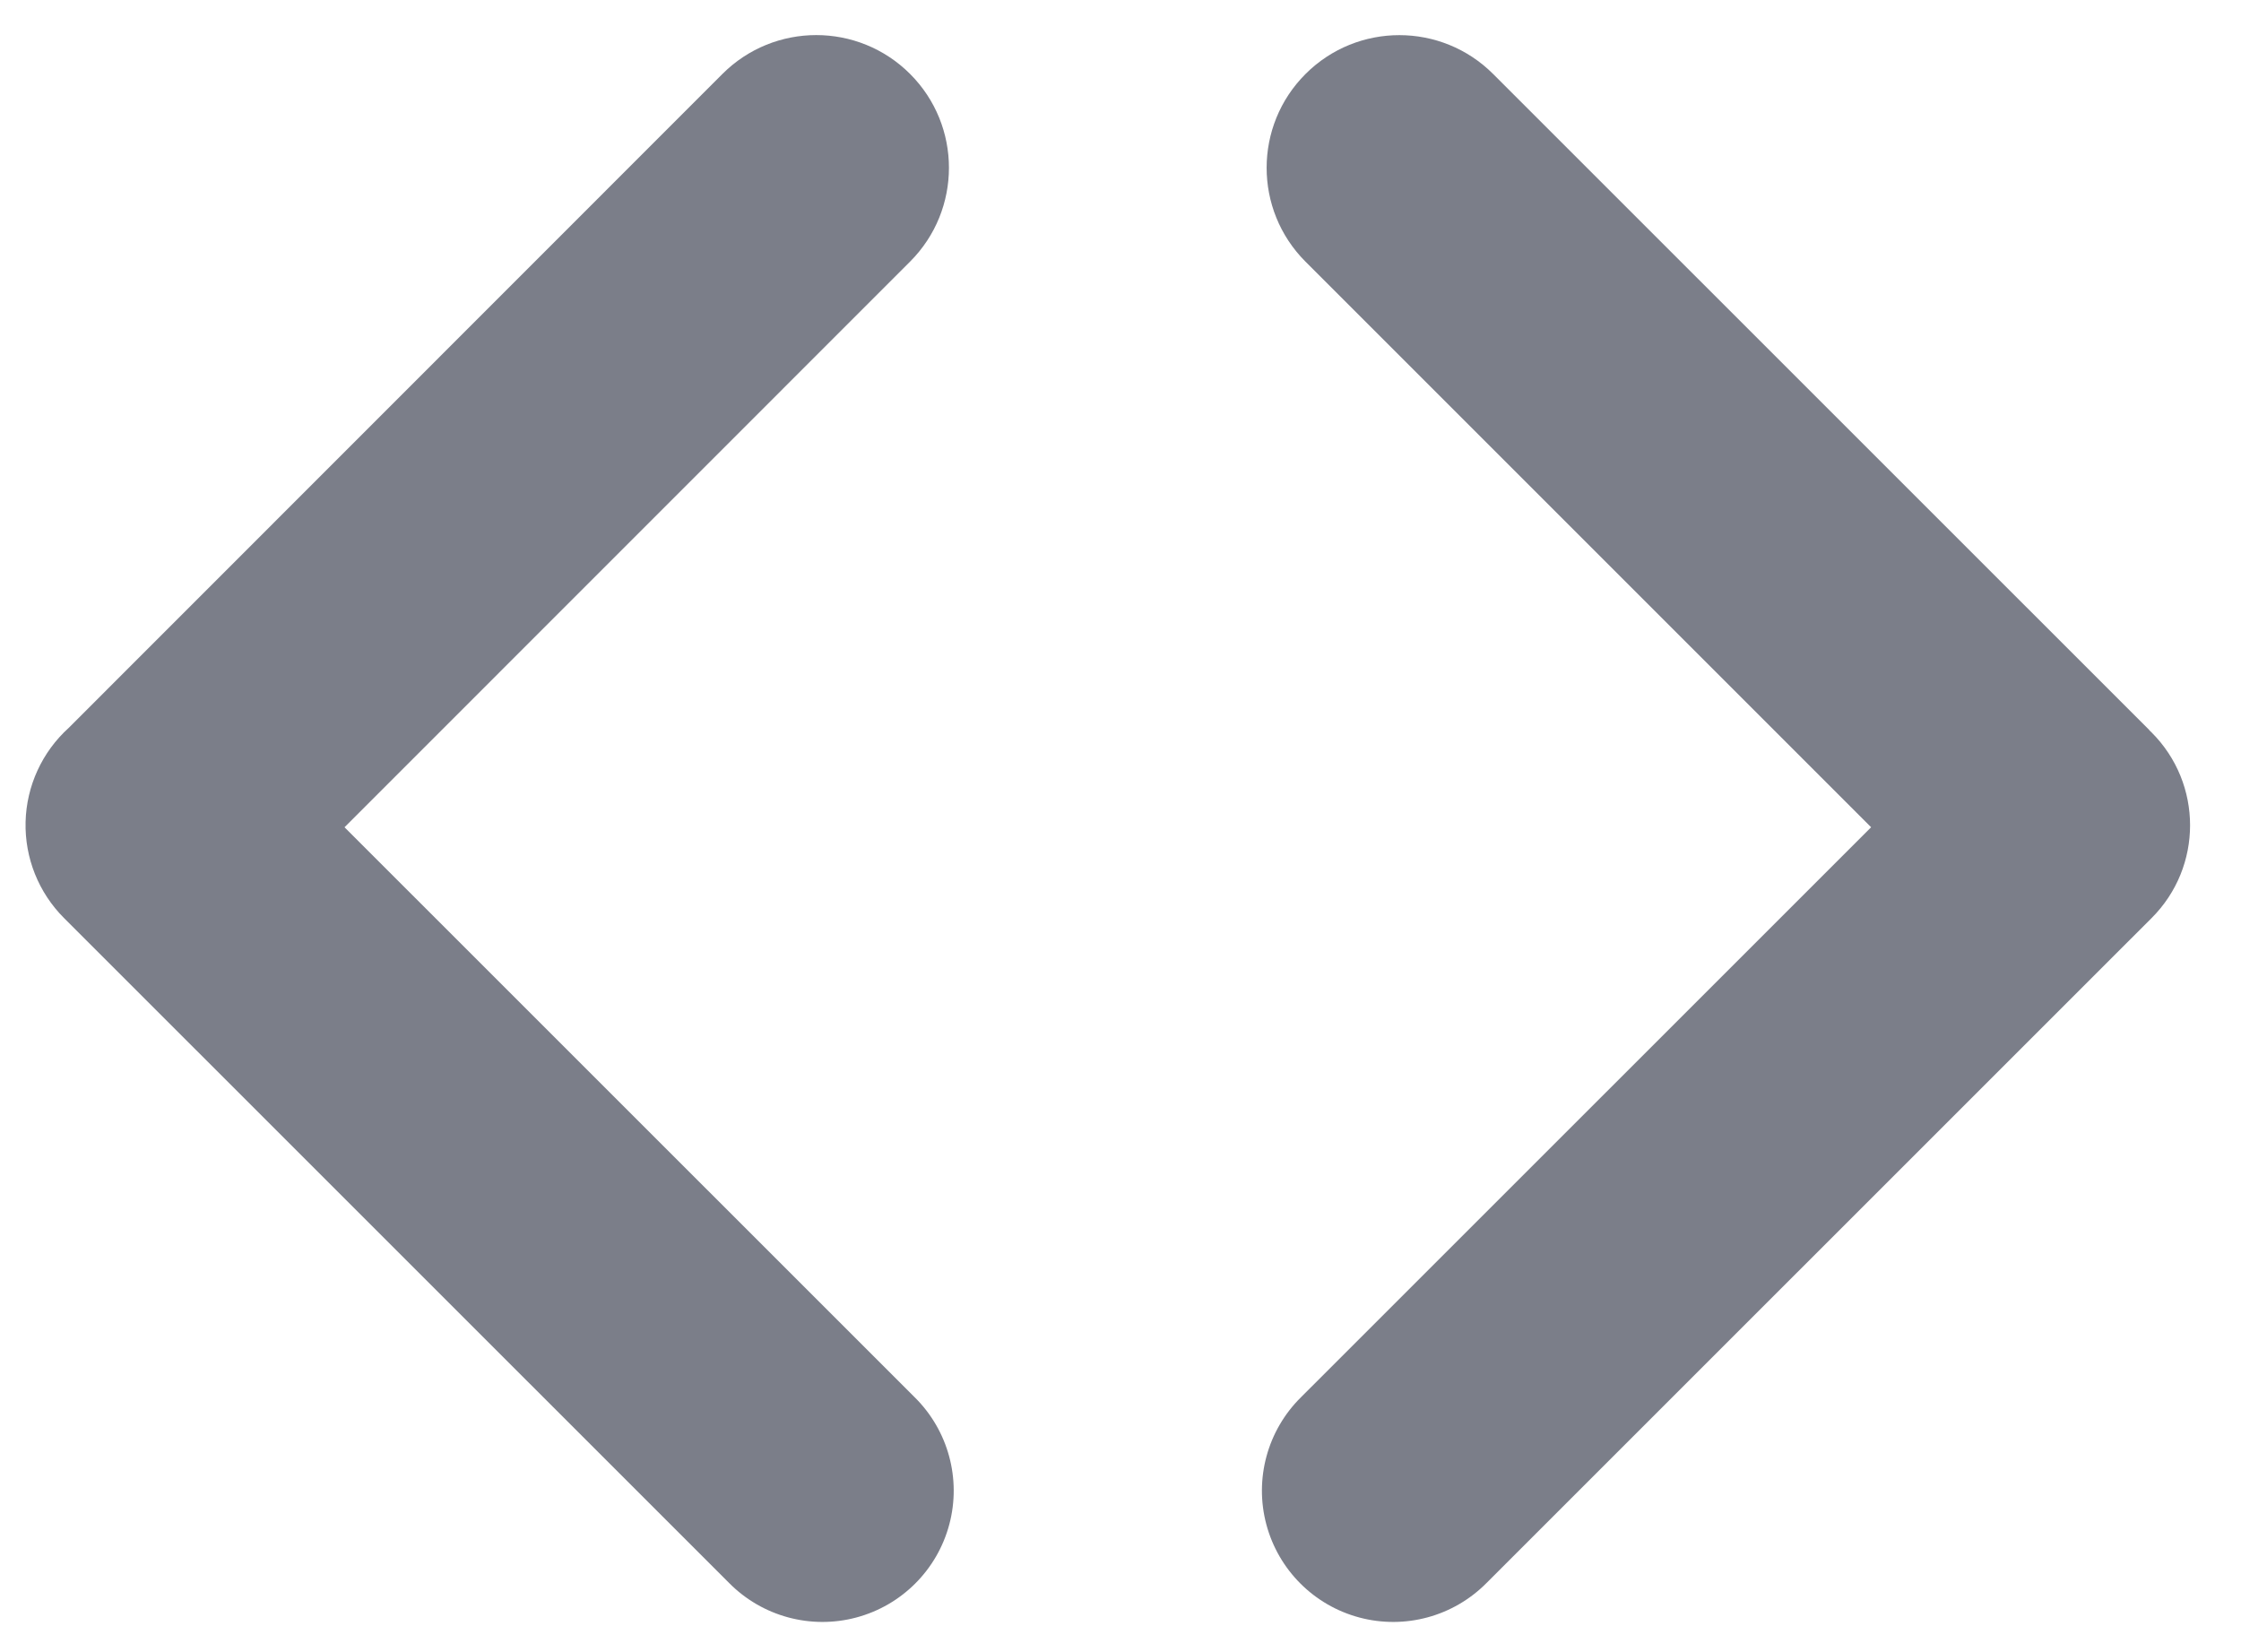
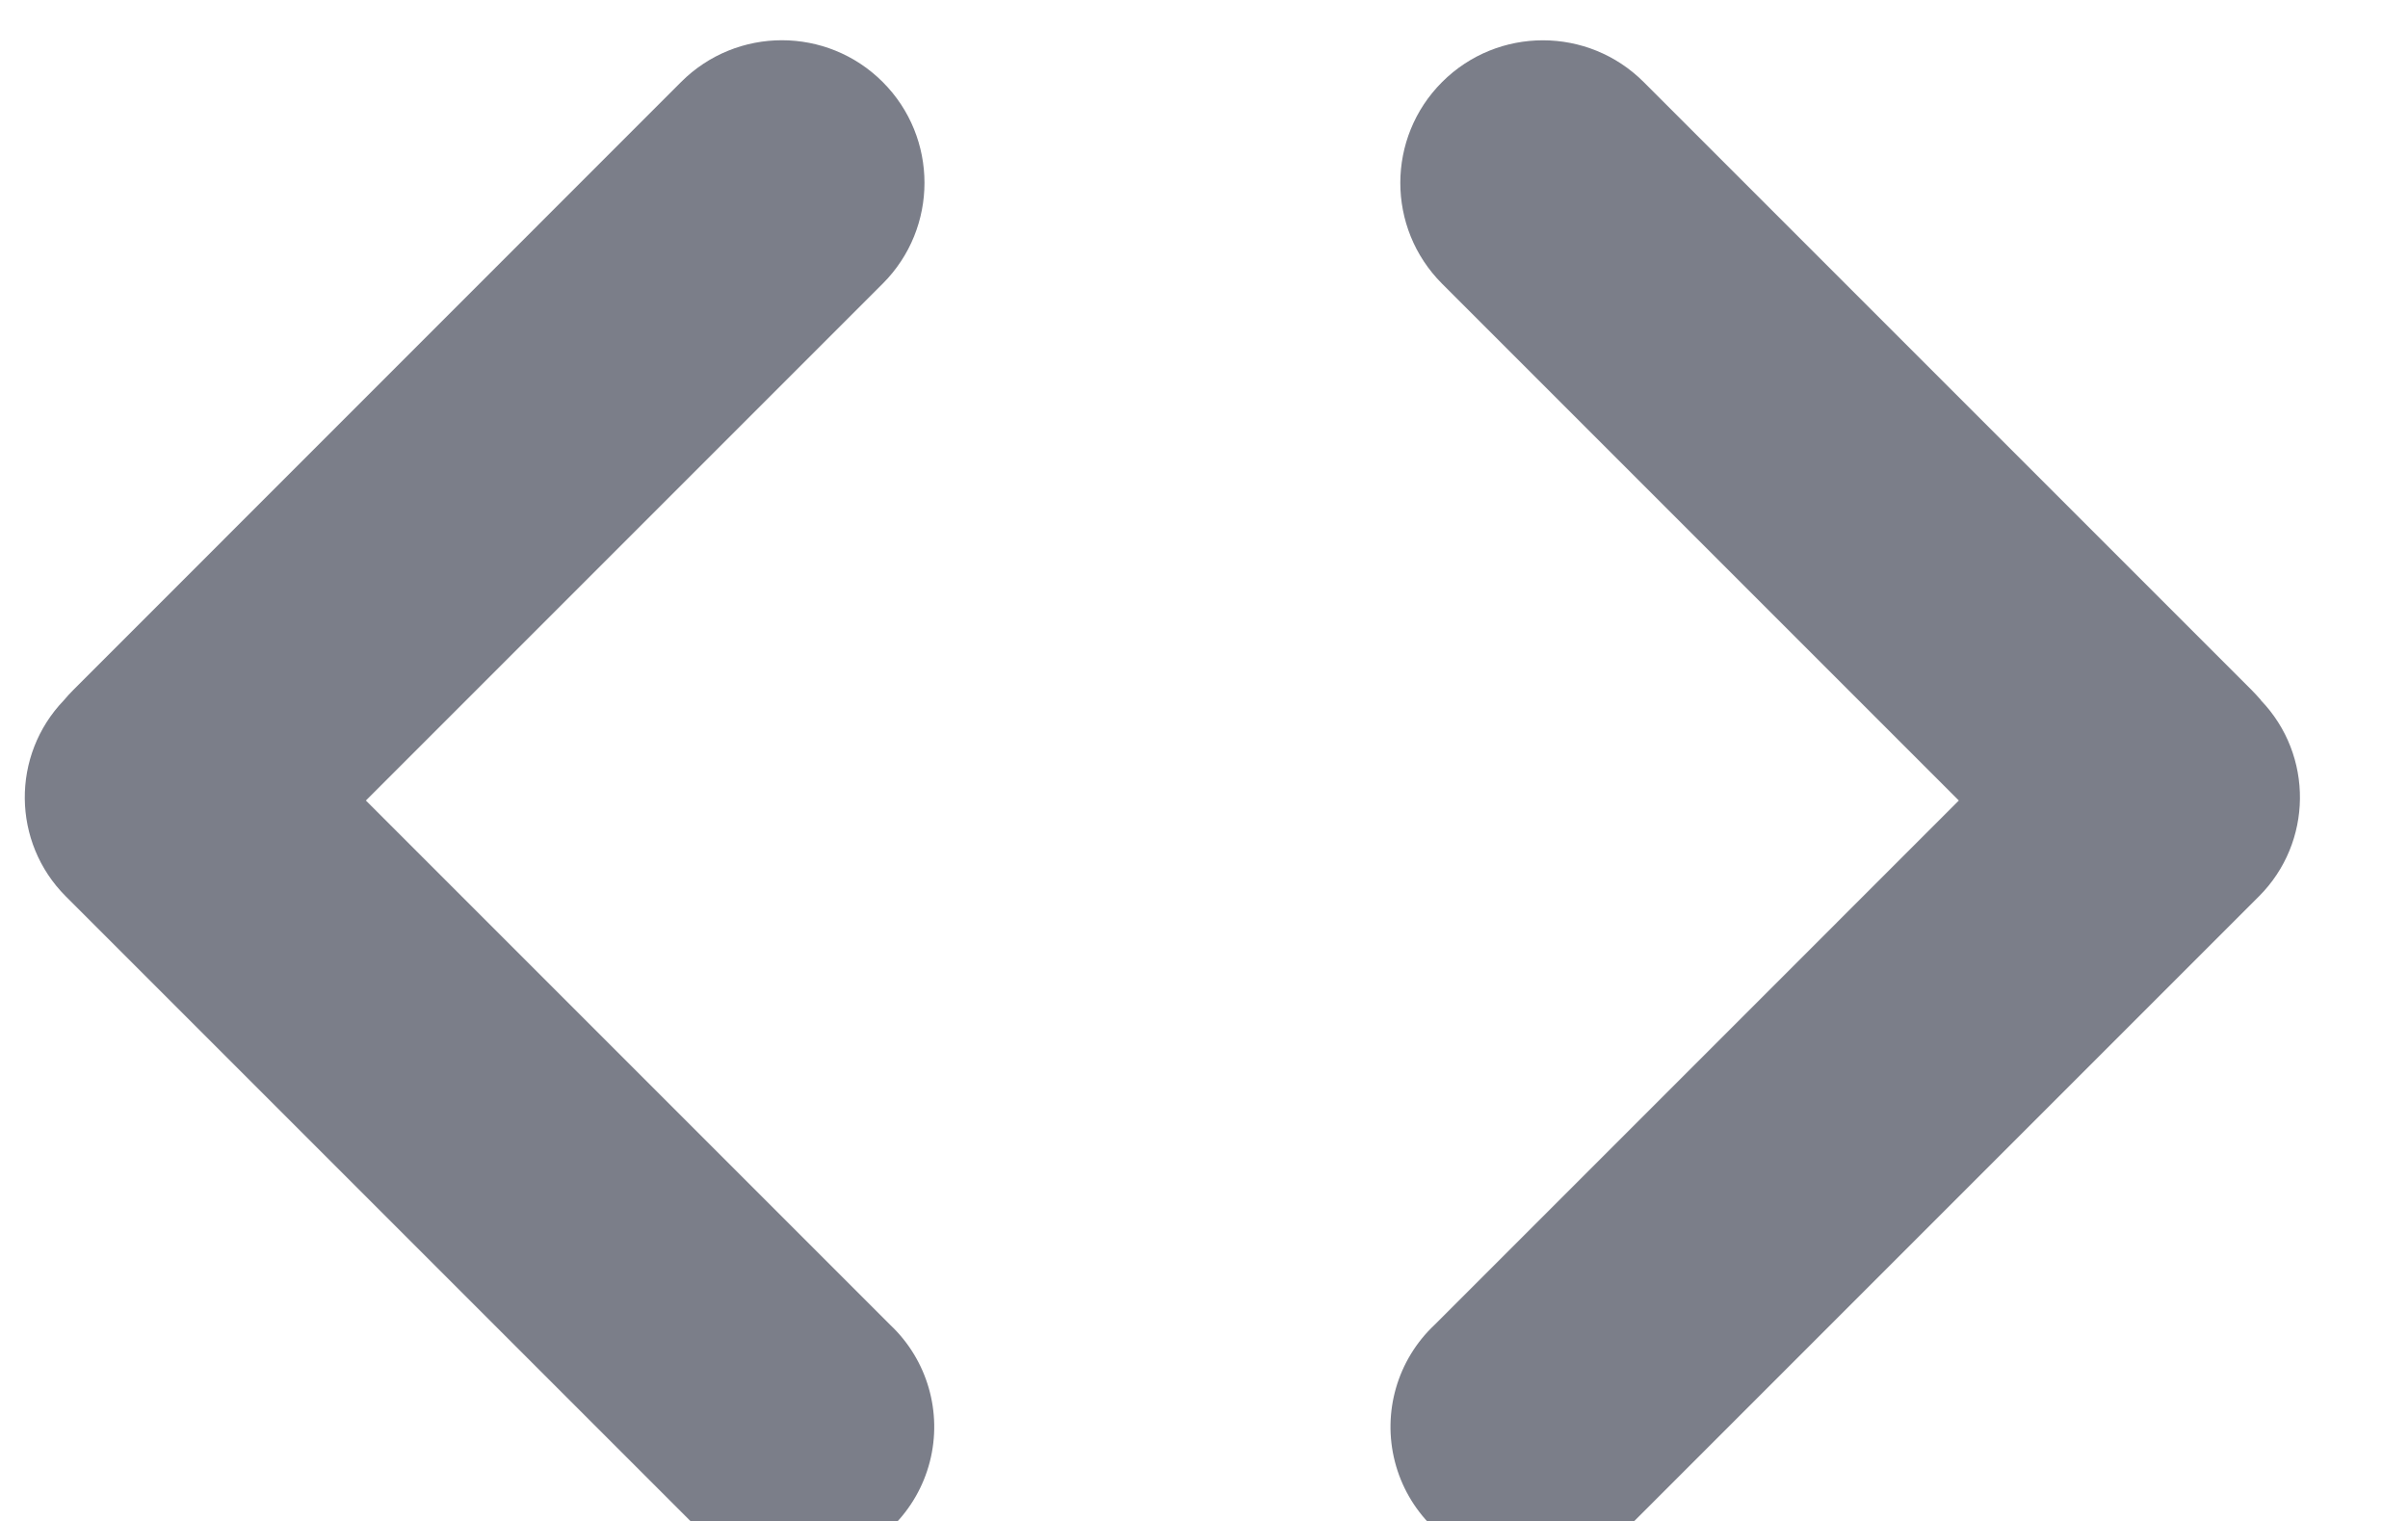
- <svg xmlns="http://www.w3.org/2000/svg" width="19" height="14" viewBox="0 0 19 14">
-   <path fill="#7B7E89" d="M2.921 7.014l4.835 4.834a1.113 1.113 0 1 1-1.574 1.574L.543 7.784a1.113 1.113 0 0 1 .04-1.613L6.125.627a1.125 1.125 0 0 1 1.591 1.591L2.921 7.014zm15.301-.823l.02.019c.435.435.435 1.14 0 1.574l-5.639 5.638a1.113 1.113 0 1 1-1.574-1.574l4.835-4.834-4.796-4.796A1.125 1.125 0 1 1 12.66.628l5.544 5.543.02.02z" />
+ <svg xmlns="http://www.w3.org/2000/svg" width="19" height="12" viewBox="0 0 19 12">
+   <path fill="#7B7E89" d="M17.839 5.525a1.105 1.105 0 0 1-.015 1.547l-4.943 4.943a1.105 1.105 0 1 1-1.562-1.562l4.137-4.137-4.078-4.078A1.125 1.125 0 1 1 12.97.648l4.796 4.796c.026.026.05.053.074.08zm-14.952.791l4.137 4.137a1.105 1.105 0 1 1-1.562 1.562L.519 7.072a1.105 1.105 0 0 1-.015-1.547c.023-.028.048-.055.074-.081L5.374.647a1.125 1.125 0 0 1 1.591 1.591L2.887 6.316z" id="a" />
</svg>
